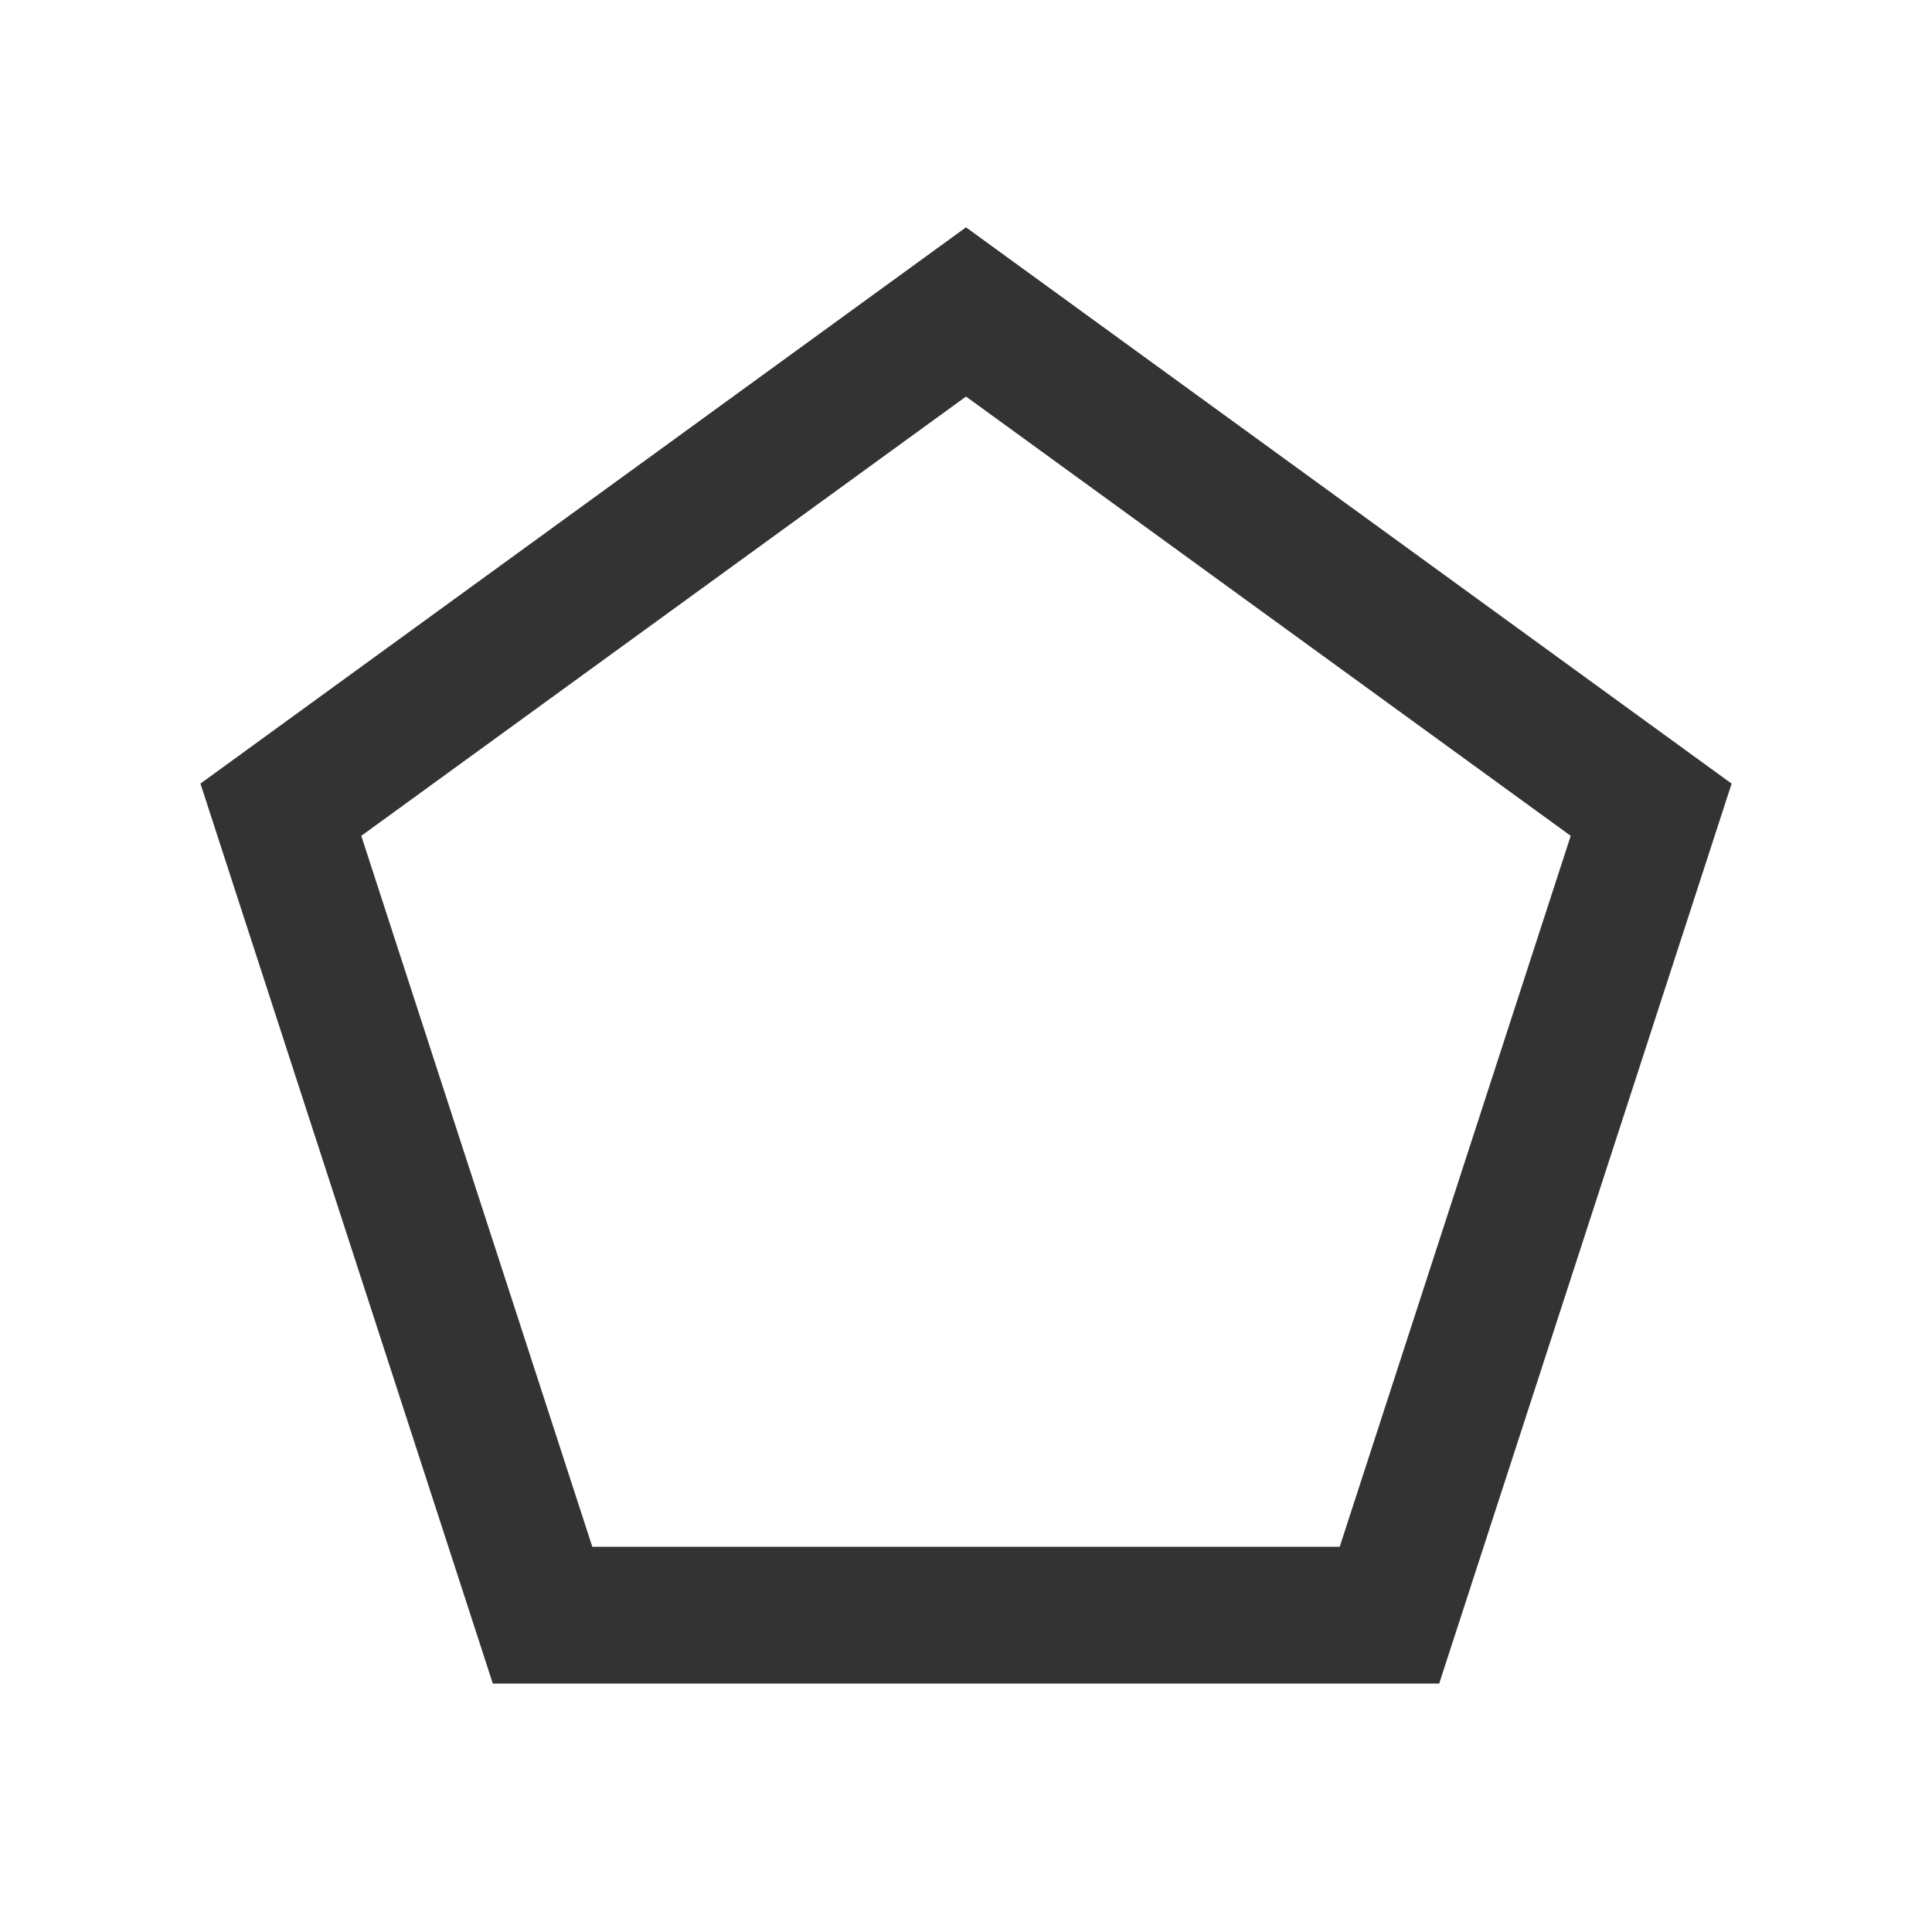
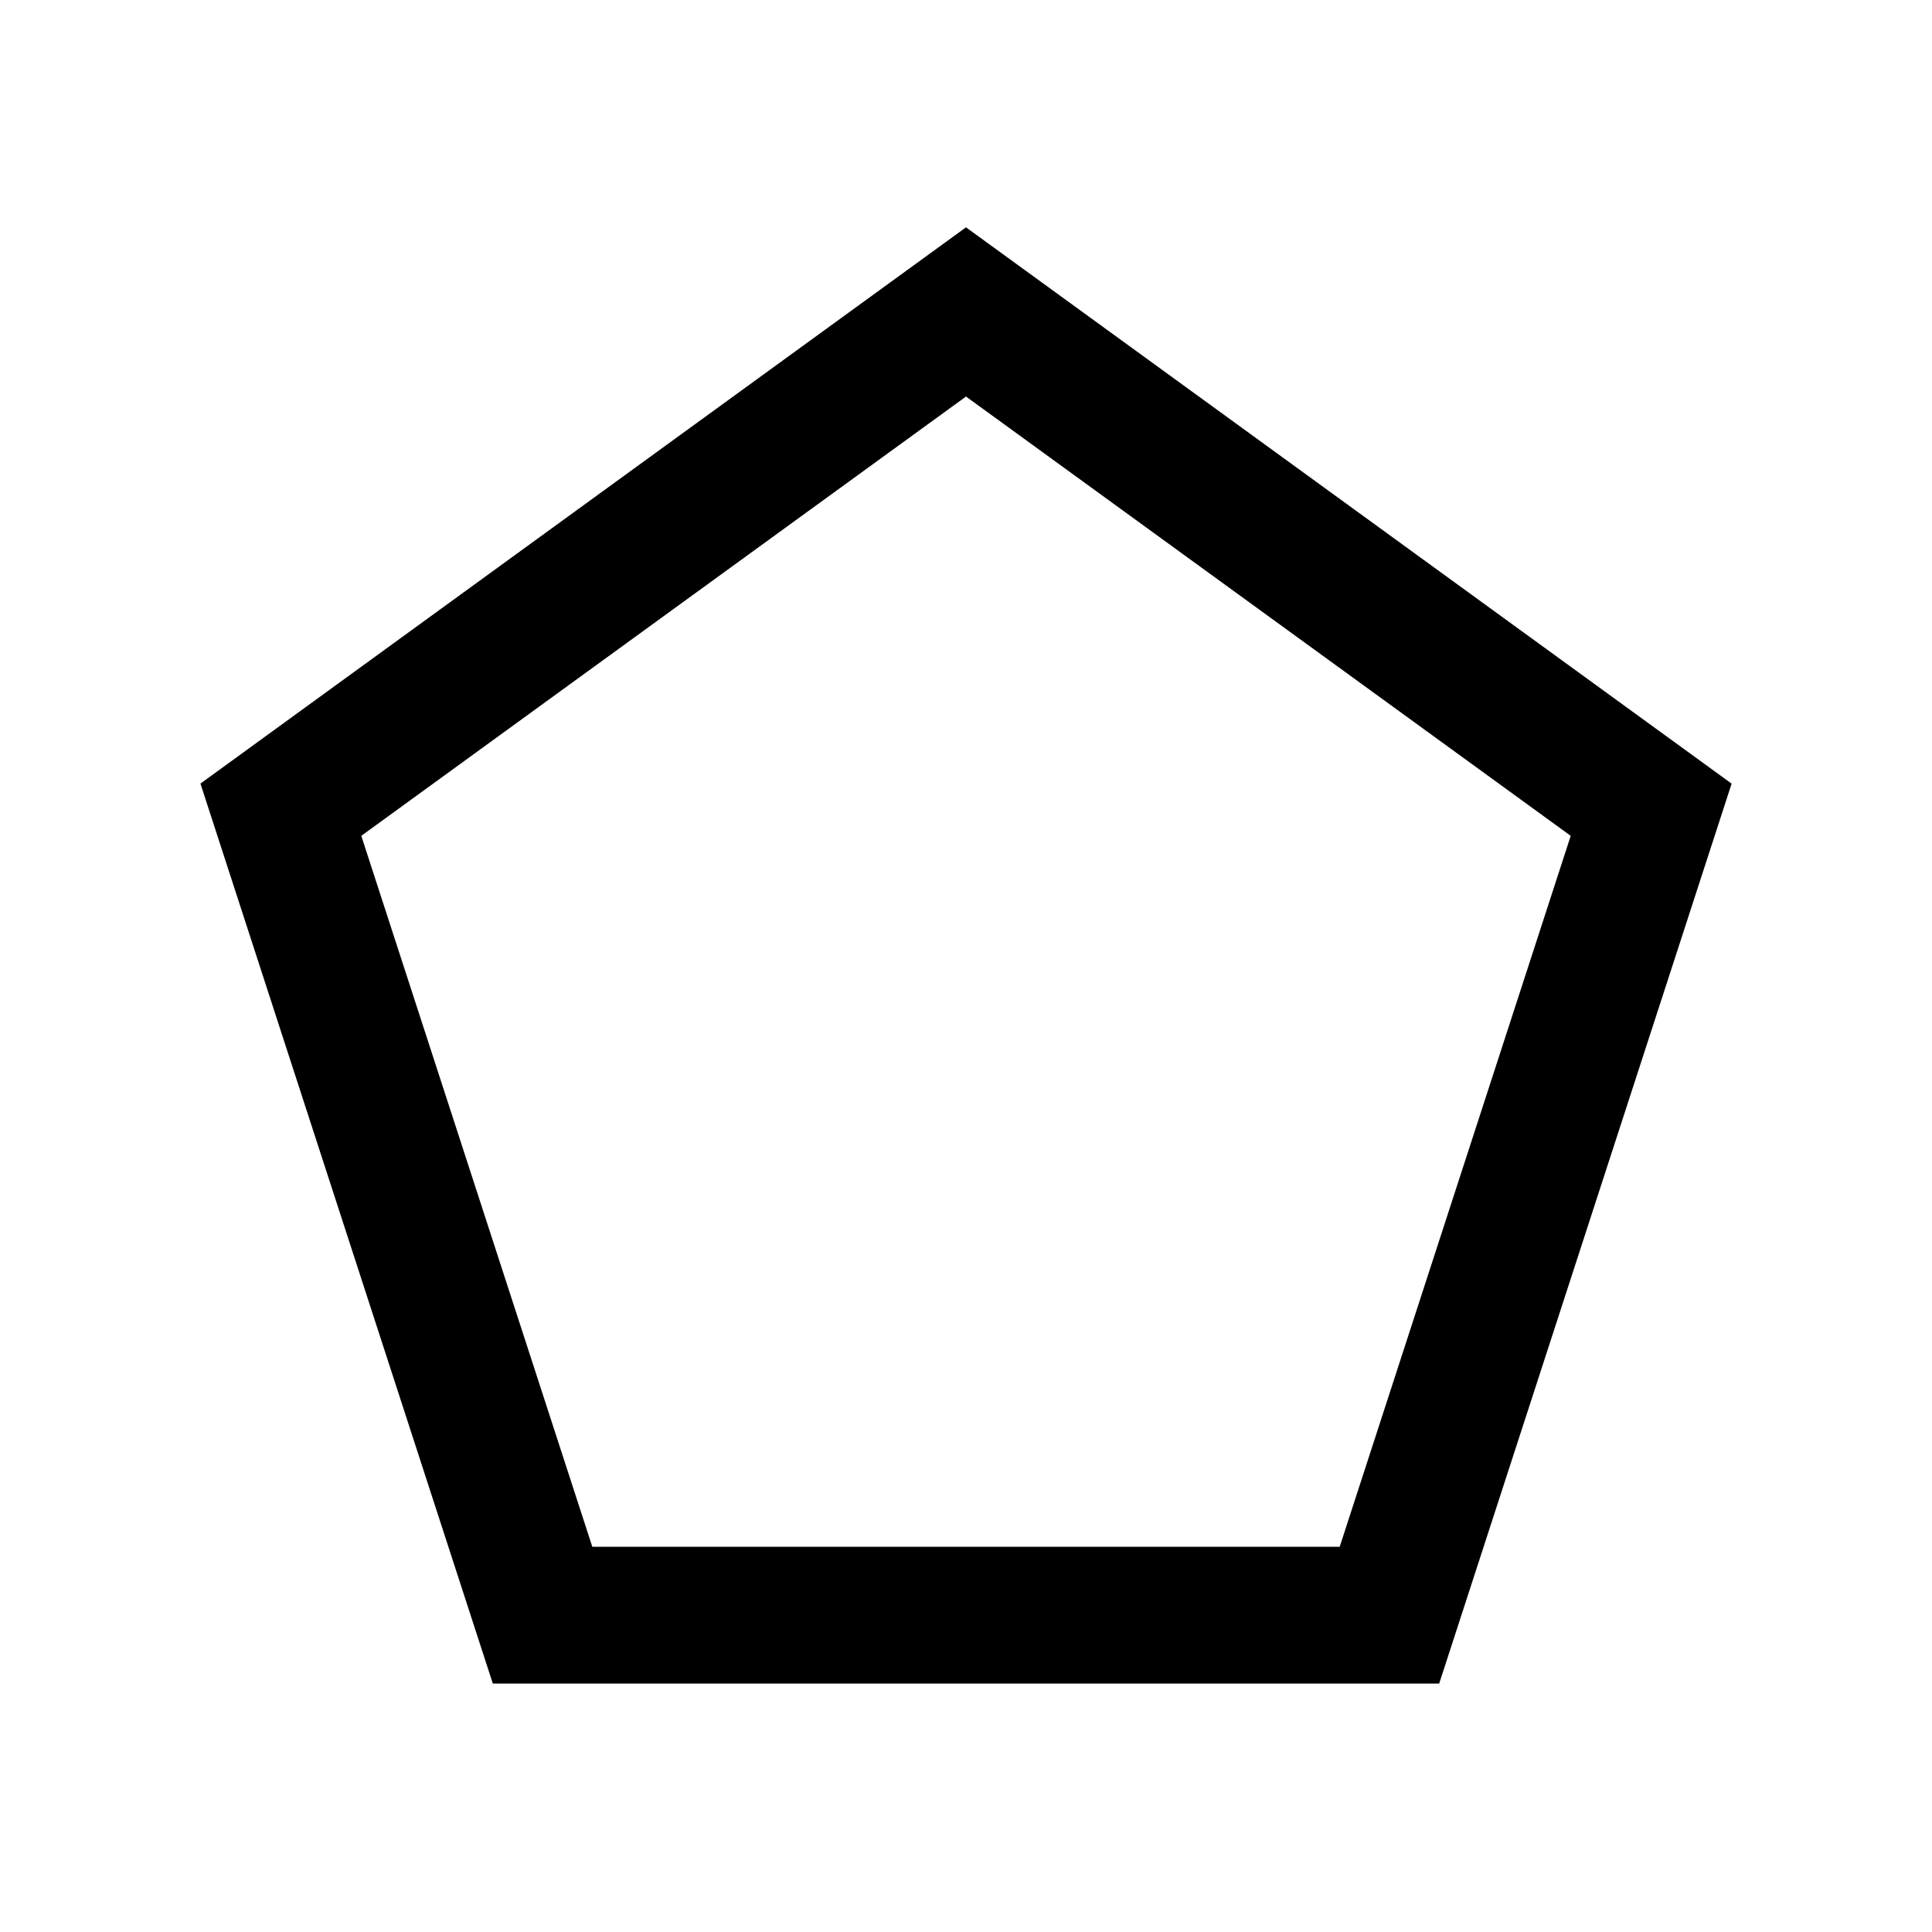
<svg xmlns="http://www.w3.org/2000/svg" t="1686707328429" class="icon" viewBox="0 0 1024 1024" version="1.1" p-id="1781" width="200" height="200">
-   <path d="M512 210.176l320.512 232.832L710.059 819.84H313.94L191.488 443.008 512 210.176z m405.76 205.141L512 120.491 106.24 415.317l154.965 477.014h501.59l155.008-477.014z" fill="#333333" p-id="1782" />
+   <path d="M512 210.176l320.512 232.832L710.059 819.84H313.94L191.488 443.008 512 210.176z m405.76 205.141L512 120.491 106.24 415.317l154.965 477.014h501.59l155.008-477.014z" p-id="1782" />
</svg>
